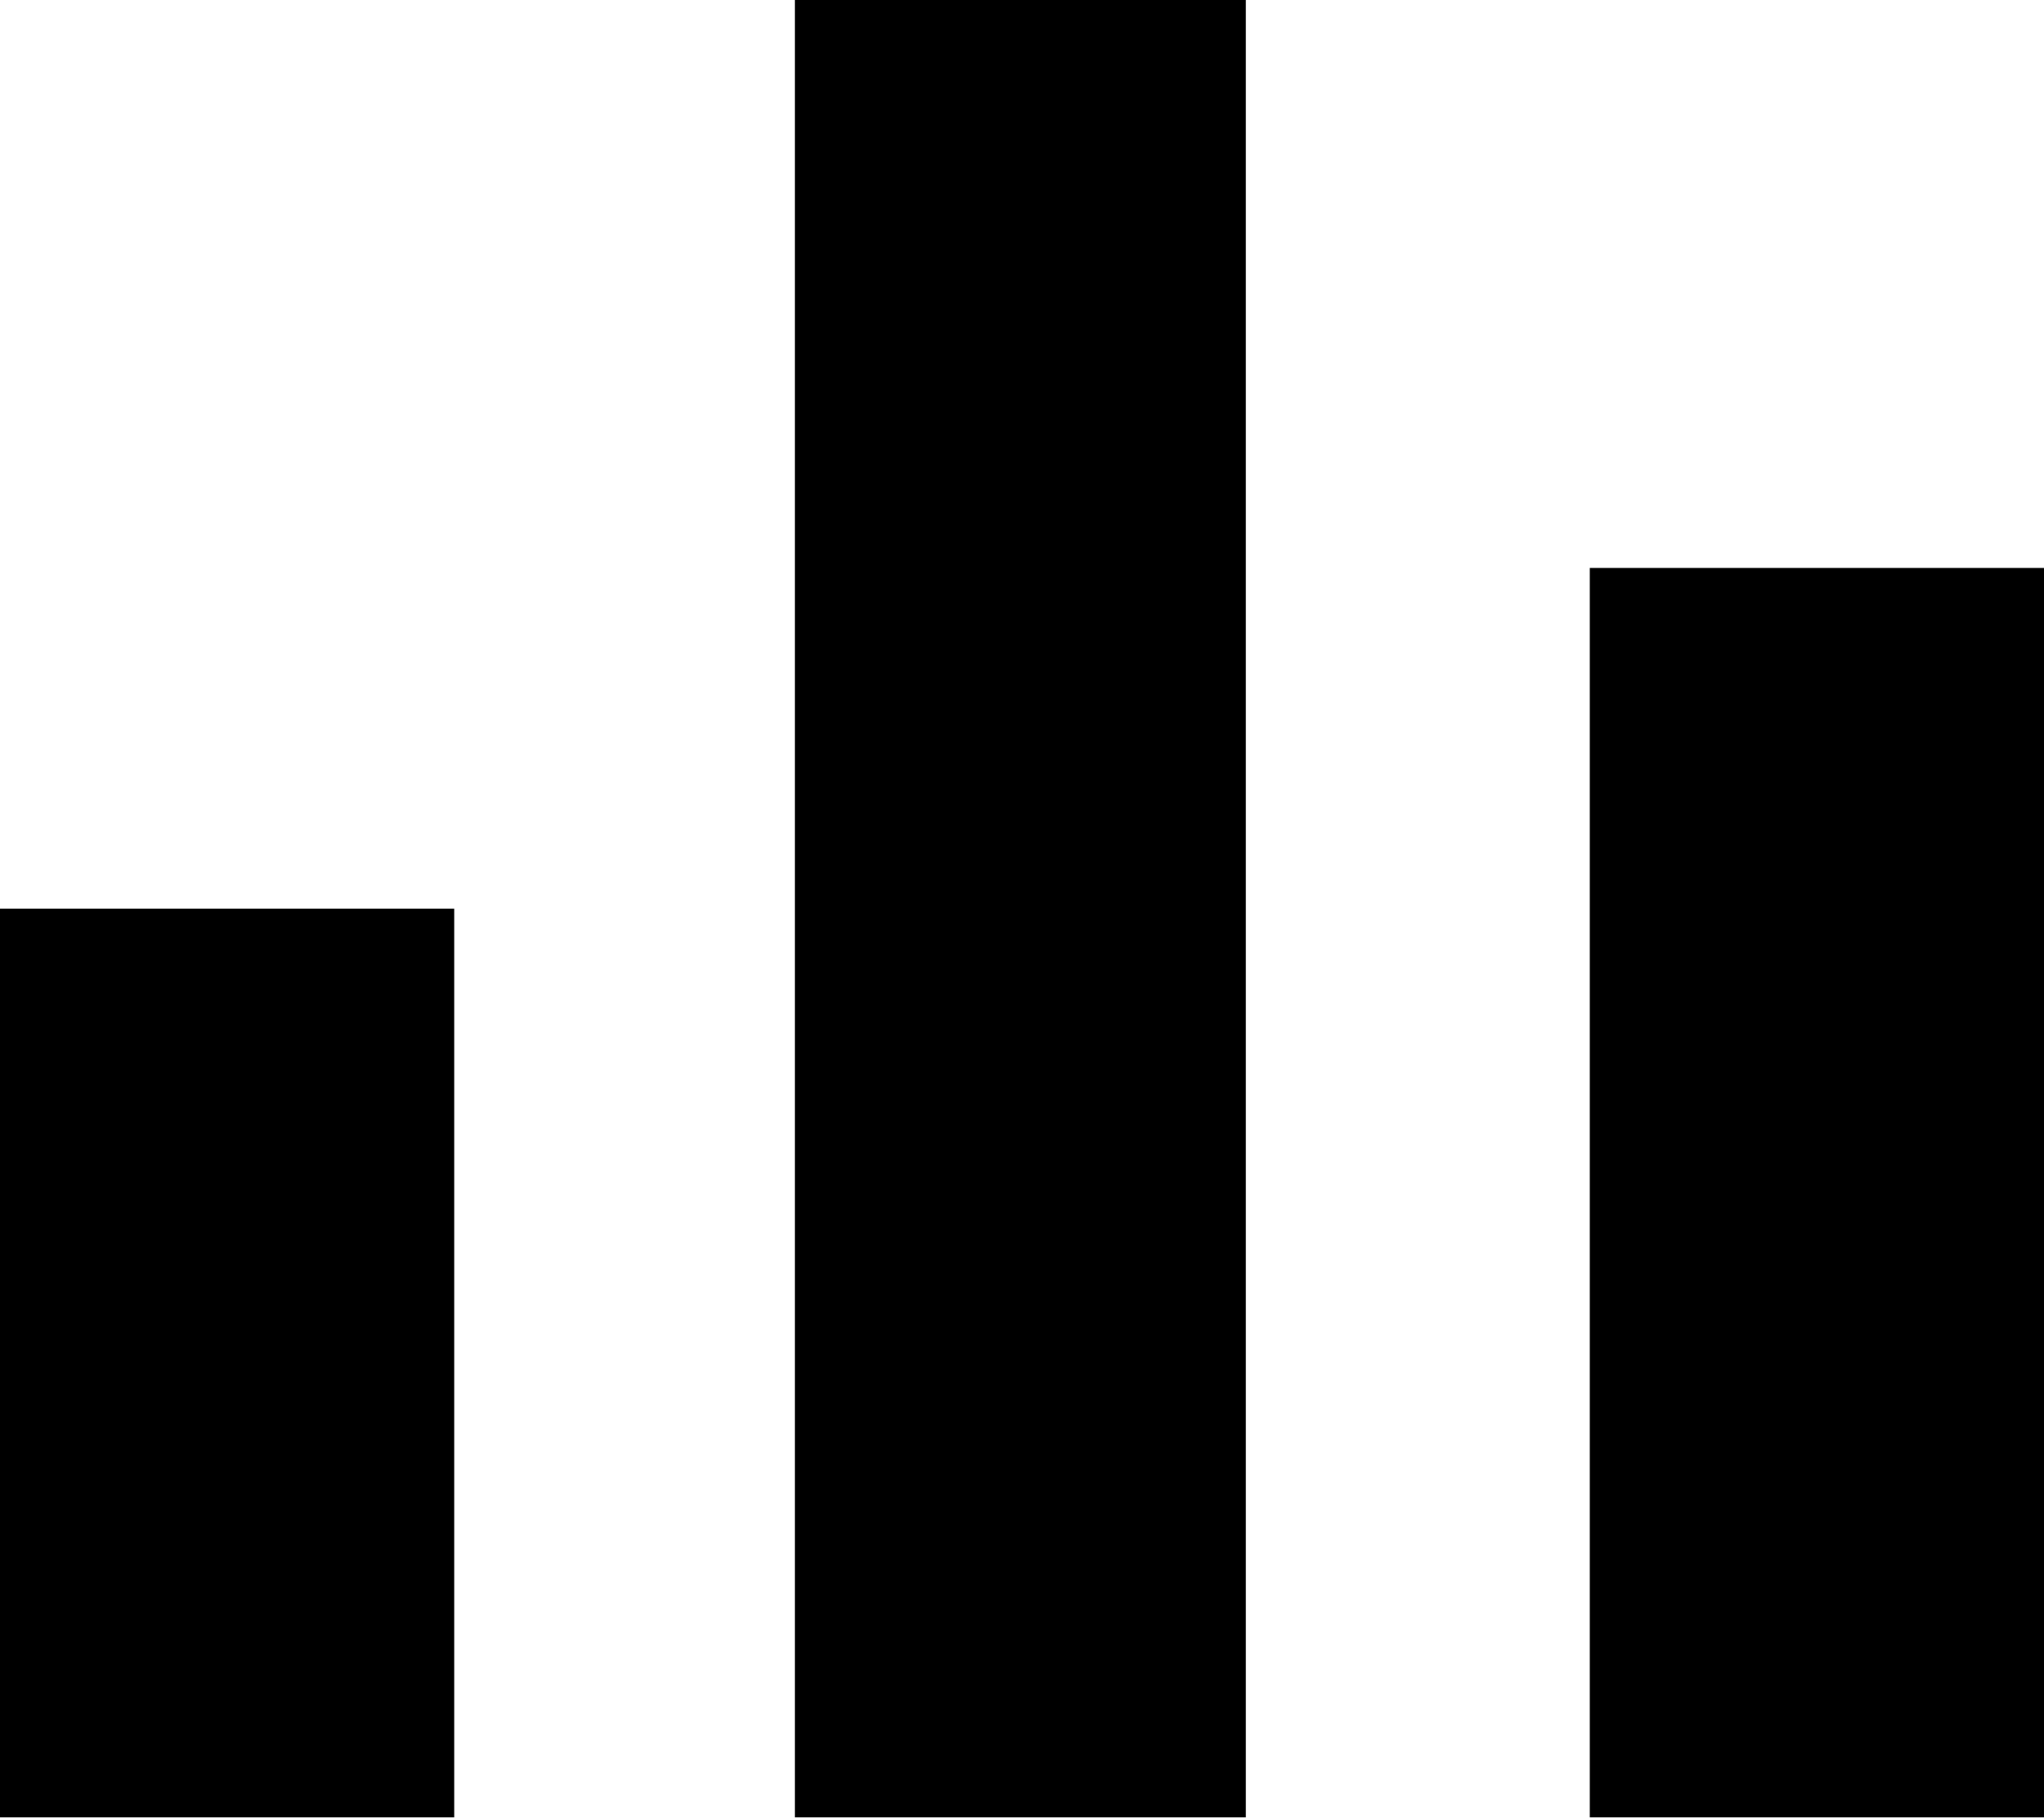
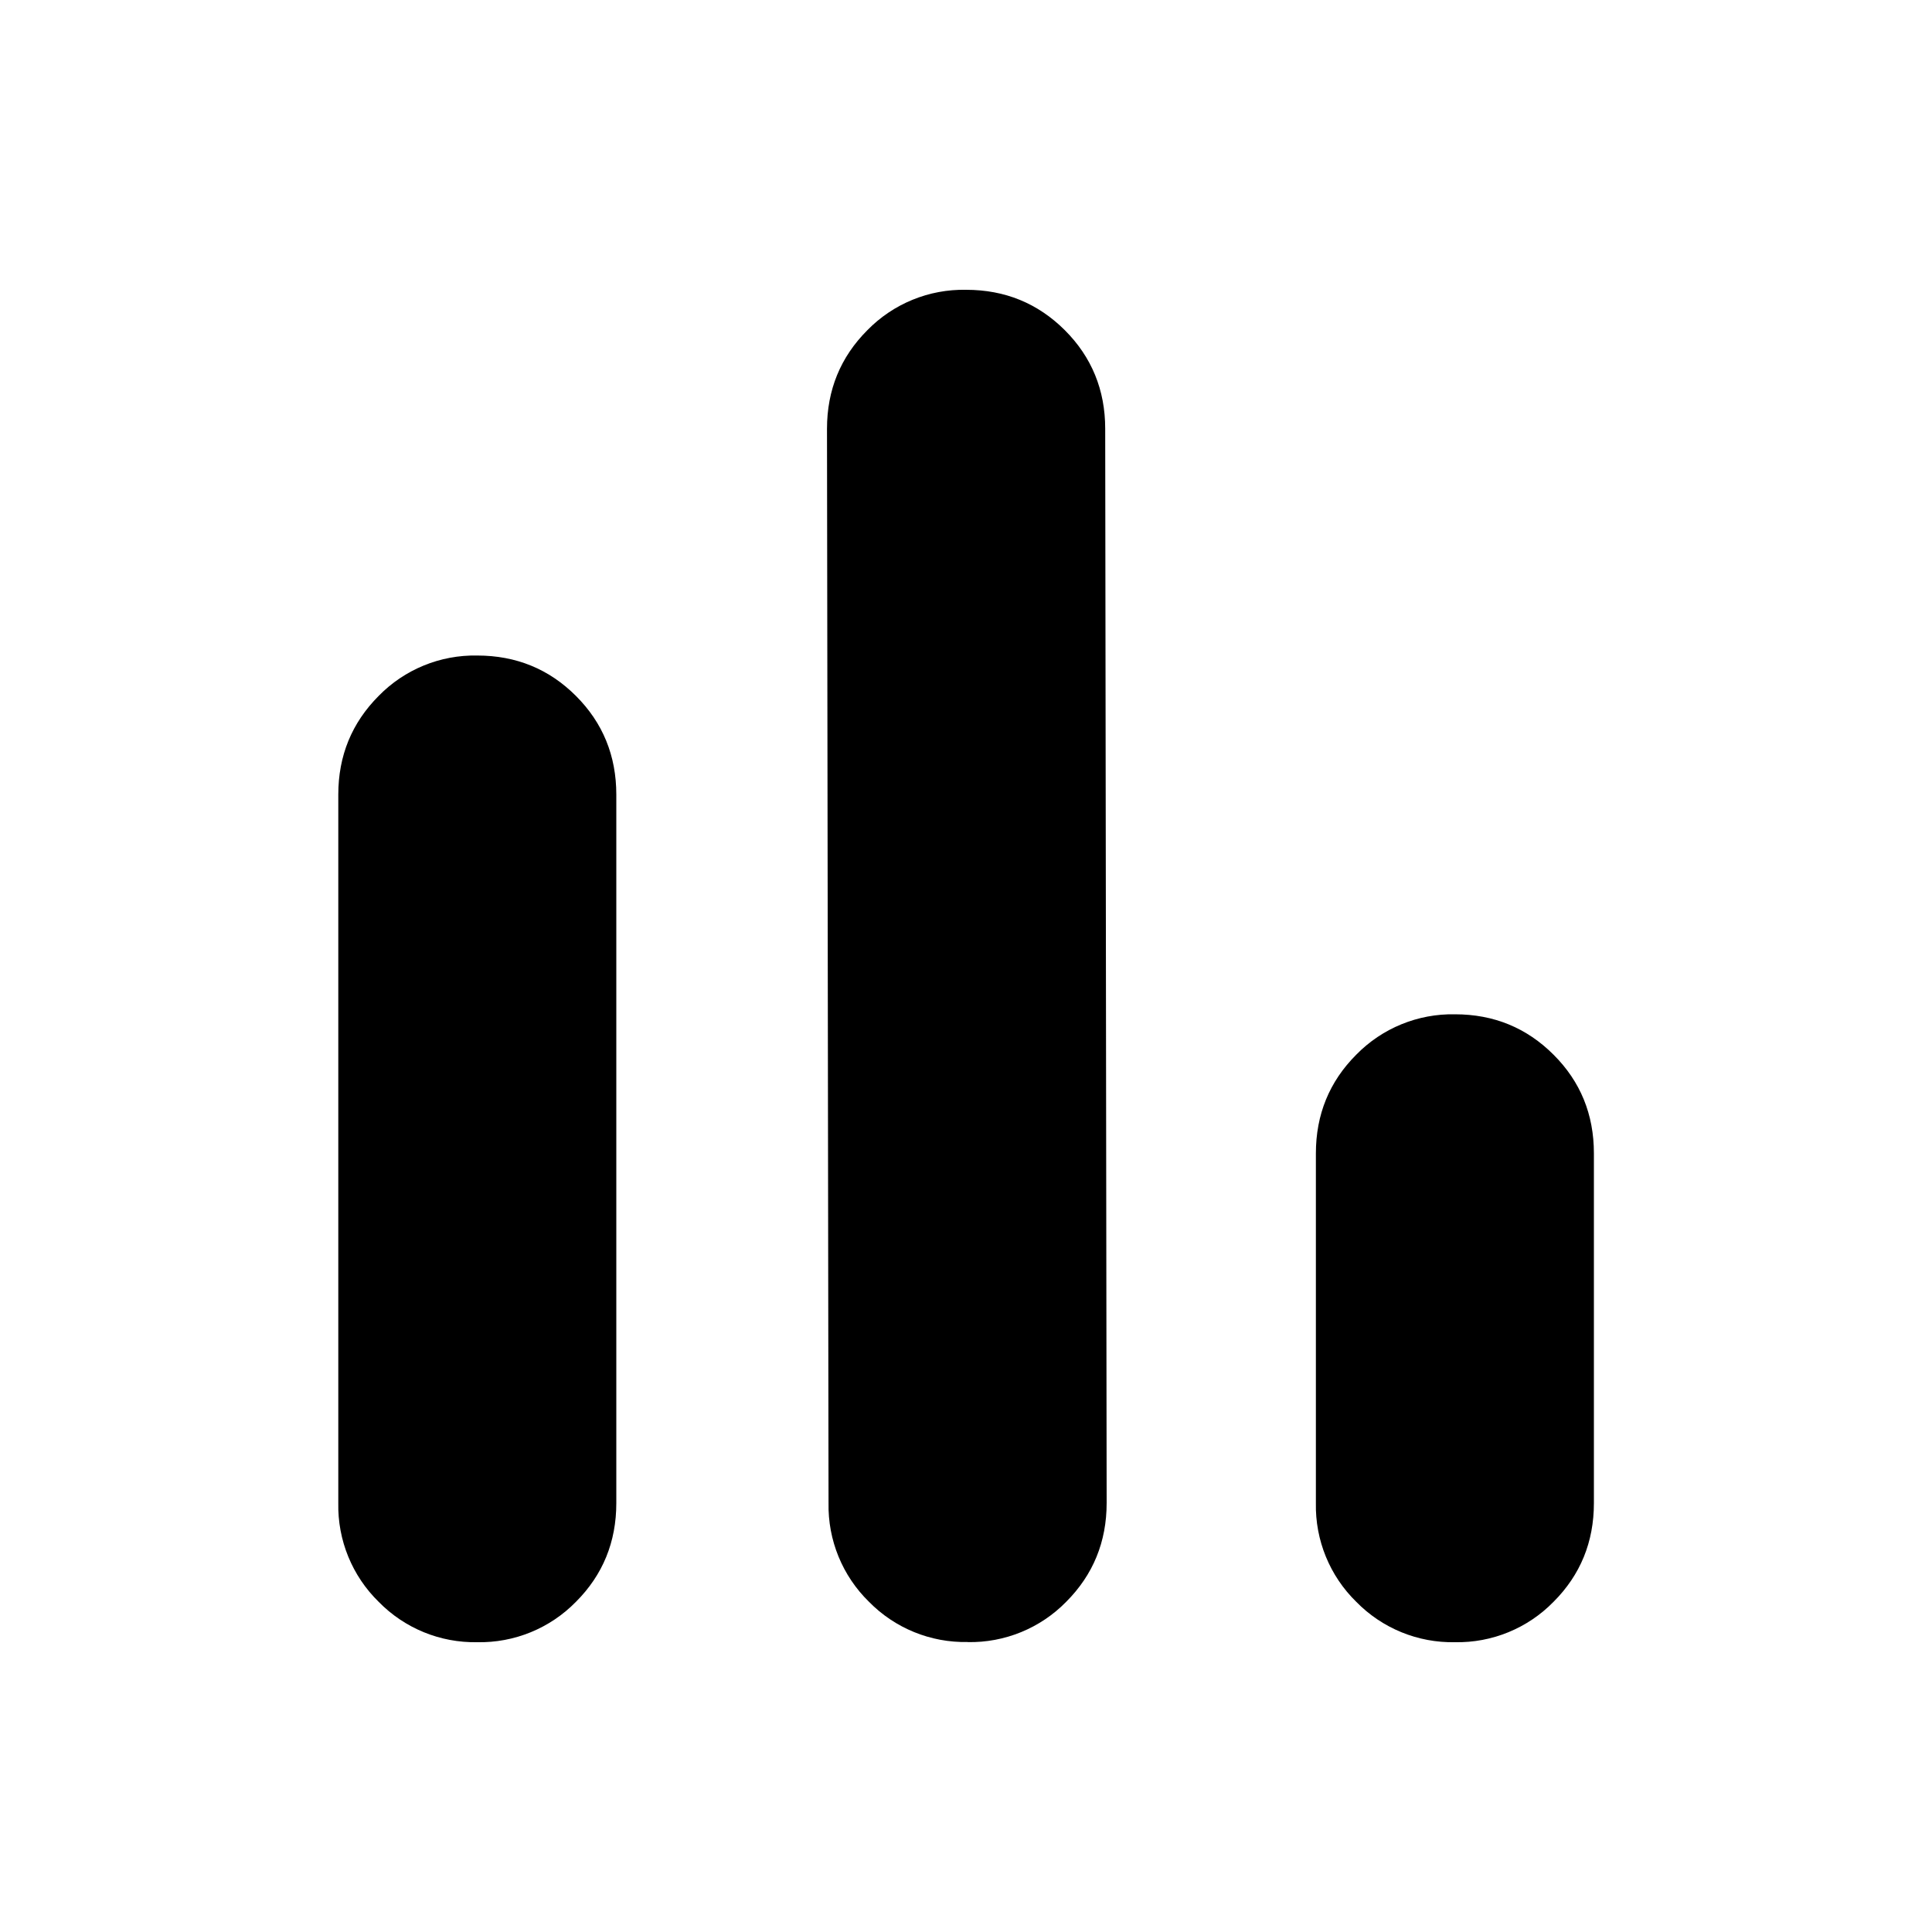
- <svg xmlns="http://www.w3.org/2000/svg" width="18" height="16" viewBox="0 0 18 16" fill="none">
-   <path fill-rule="evenodd" clip-rule="evenodd" d="M7 0L10.971 4.05312e-05V16L7 16V0ZM0 8H4V16H0V8ZM18 5H14V16H18V5Z" fill="currentColor" />
+ <svg xmlns="http://www.w3.org/2000/svg" width="20" height="20" fill="currentColor">
+   <path d="M4.94 17a1.39 1.39 0 0 1-1.02-.418 1.39 1.39 0 0 1-.418-1.022V8.226c0-.403.14-.743.418-1.022a1.388 1.388 0 0 1 1.02-.418c.403 0 .744.14 1.022.418.279.279.418.62.418 1.022v7.334c0 .403-.14.744-.418 1.022A1.39 1.39 0 0 1 4.94 17Zm5.077-.002a1.39 1.39 0 0 1-1.022-.417 1.39 1.39 0 0 1-.418-1.022l-.016-11.12c0-.402.14-.743.418-1.021A1.39 1.39 0 0 1 10.001 3c.403 0 .743.14 1.022.418.278.278.418.619.418 1.02l.015 11.12c0 .403-.14.744-.418 1.023a1.39 1.39 0 0 1-1.021.418Zm5.045.002a1.39 1.39 0 0 1-1.022-.418 1.39 1.39 0 0 1-.418-1.022v-3.62c0-.403.14-.744.418-1.022a1.39 1.39 0 0 1 1.022-.418c.402 0 .742.14 1.02.418.279.278.418.619.418 1.021v3.621c0 .403-.14.744-.418 1.022a1.388 1.388 0 0 1-1.02.418Z" />
</svg>
